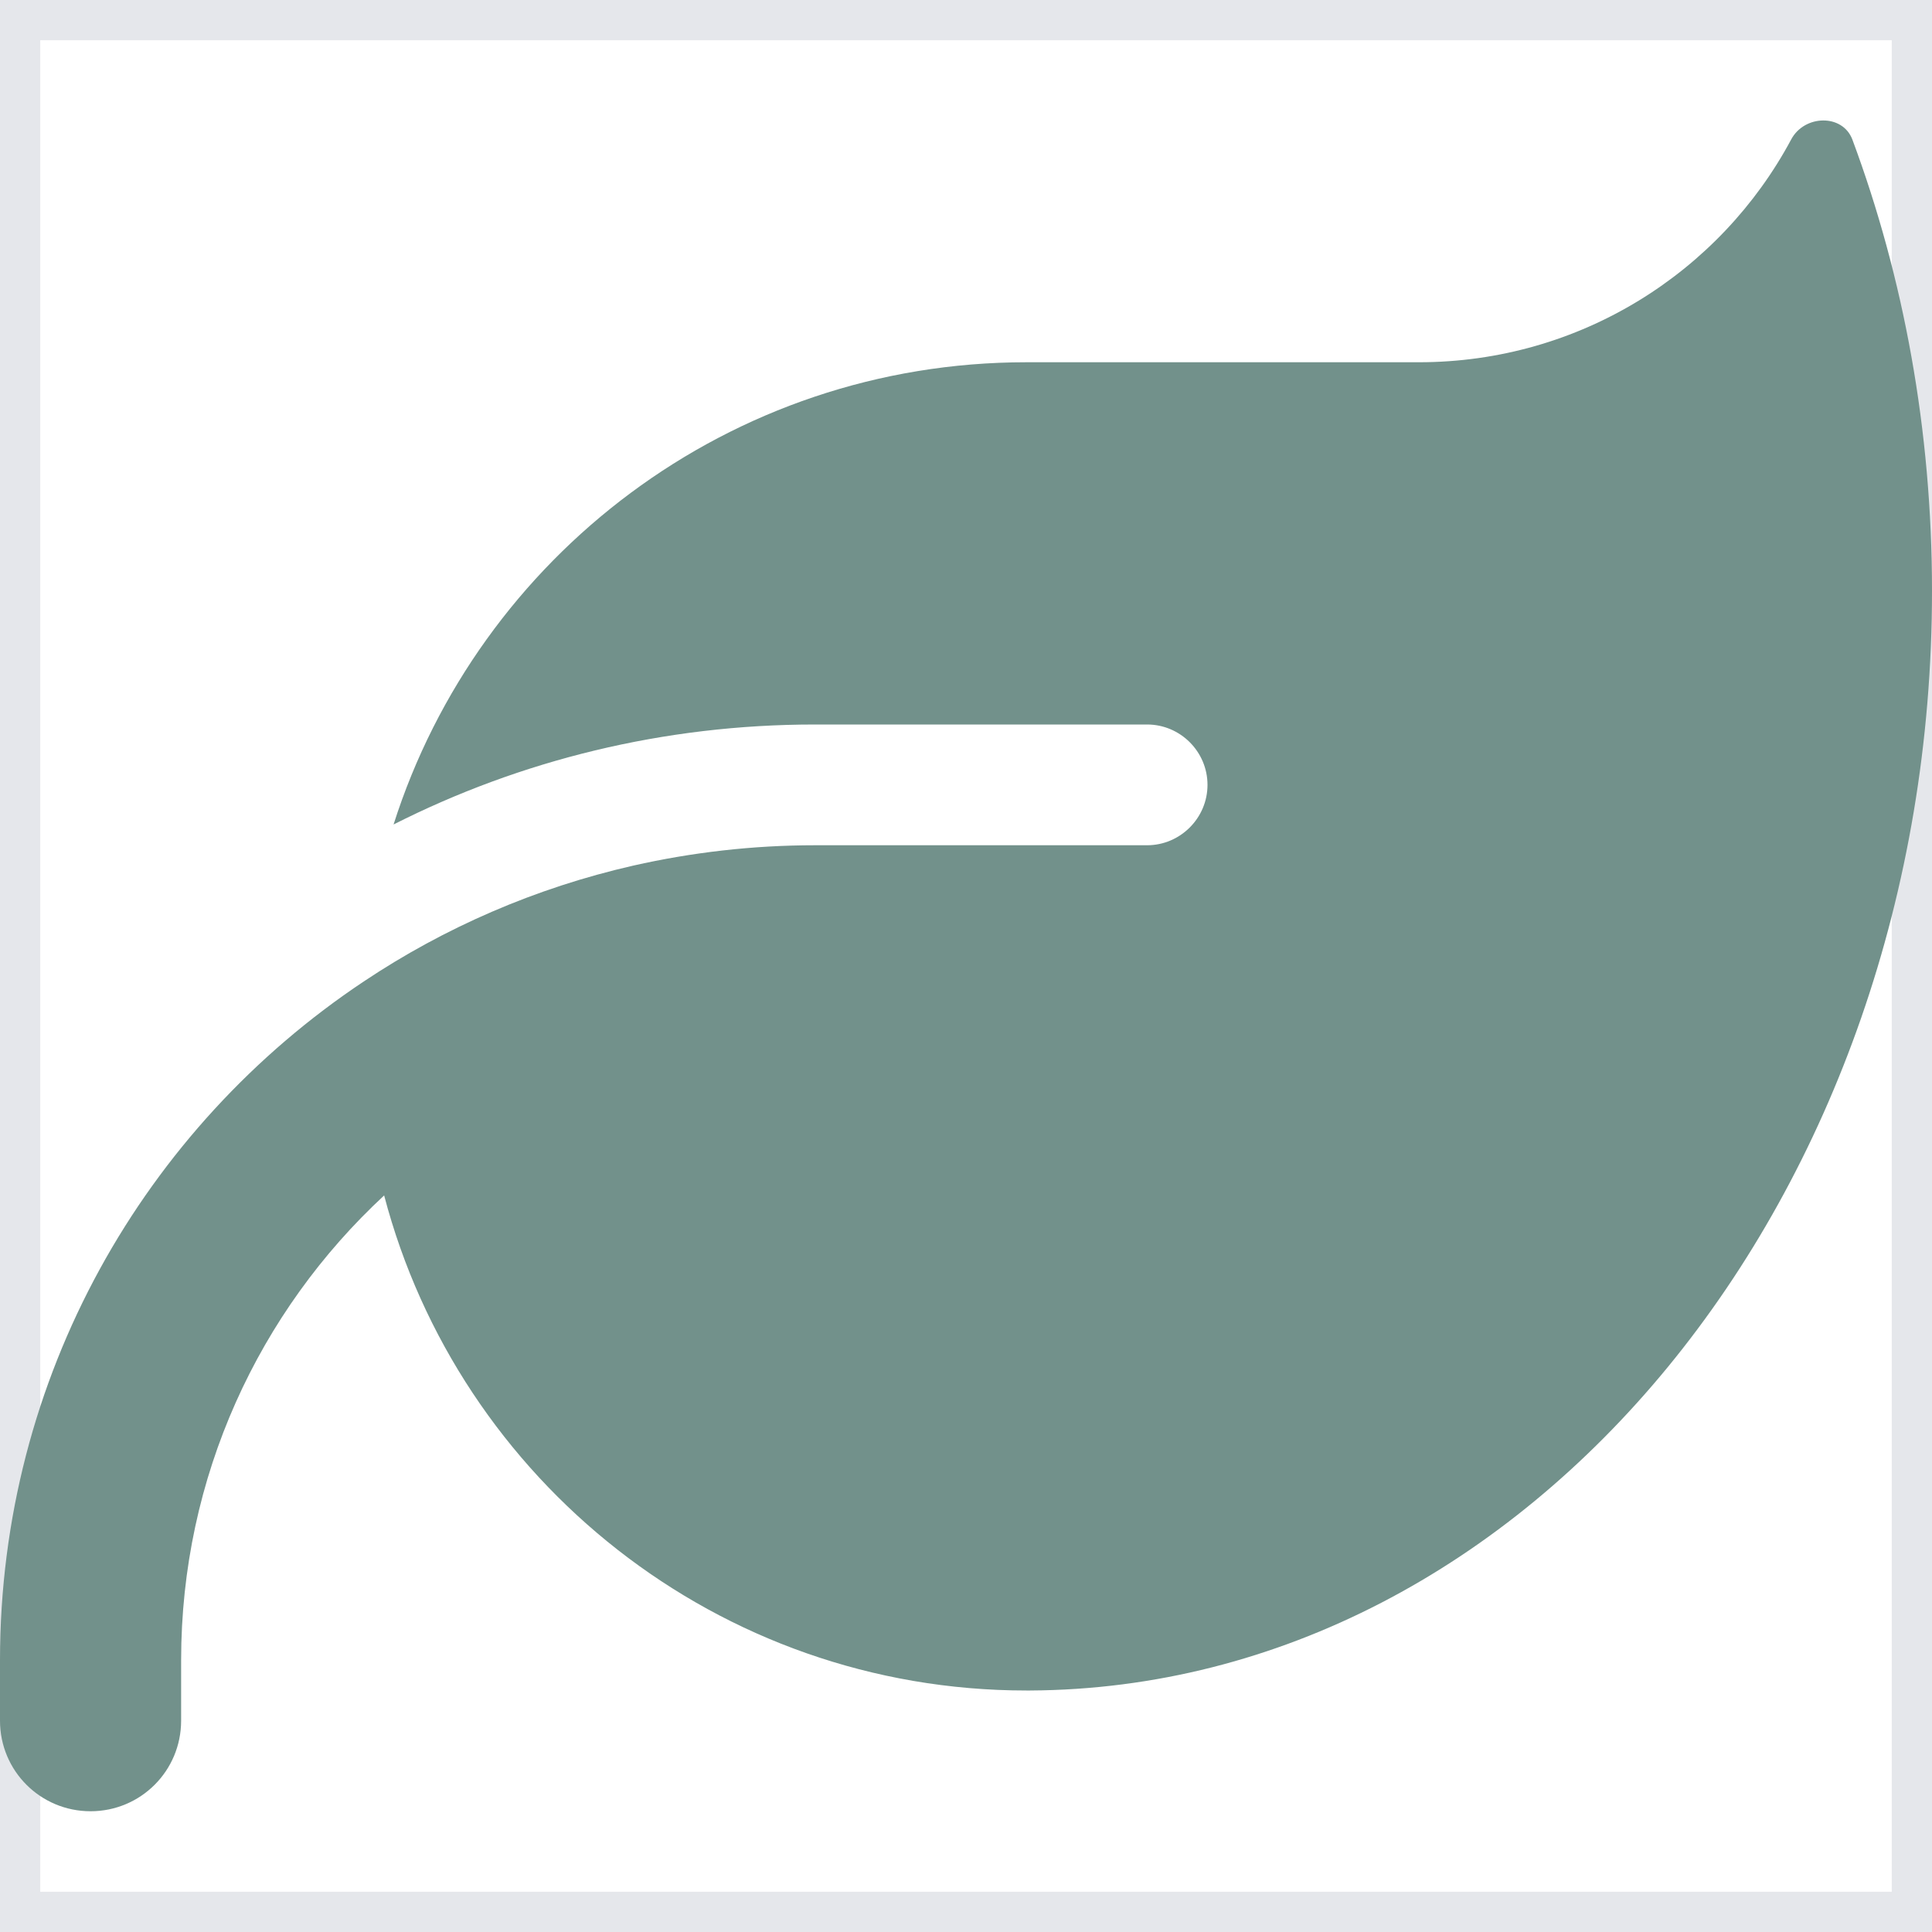
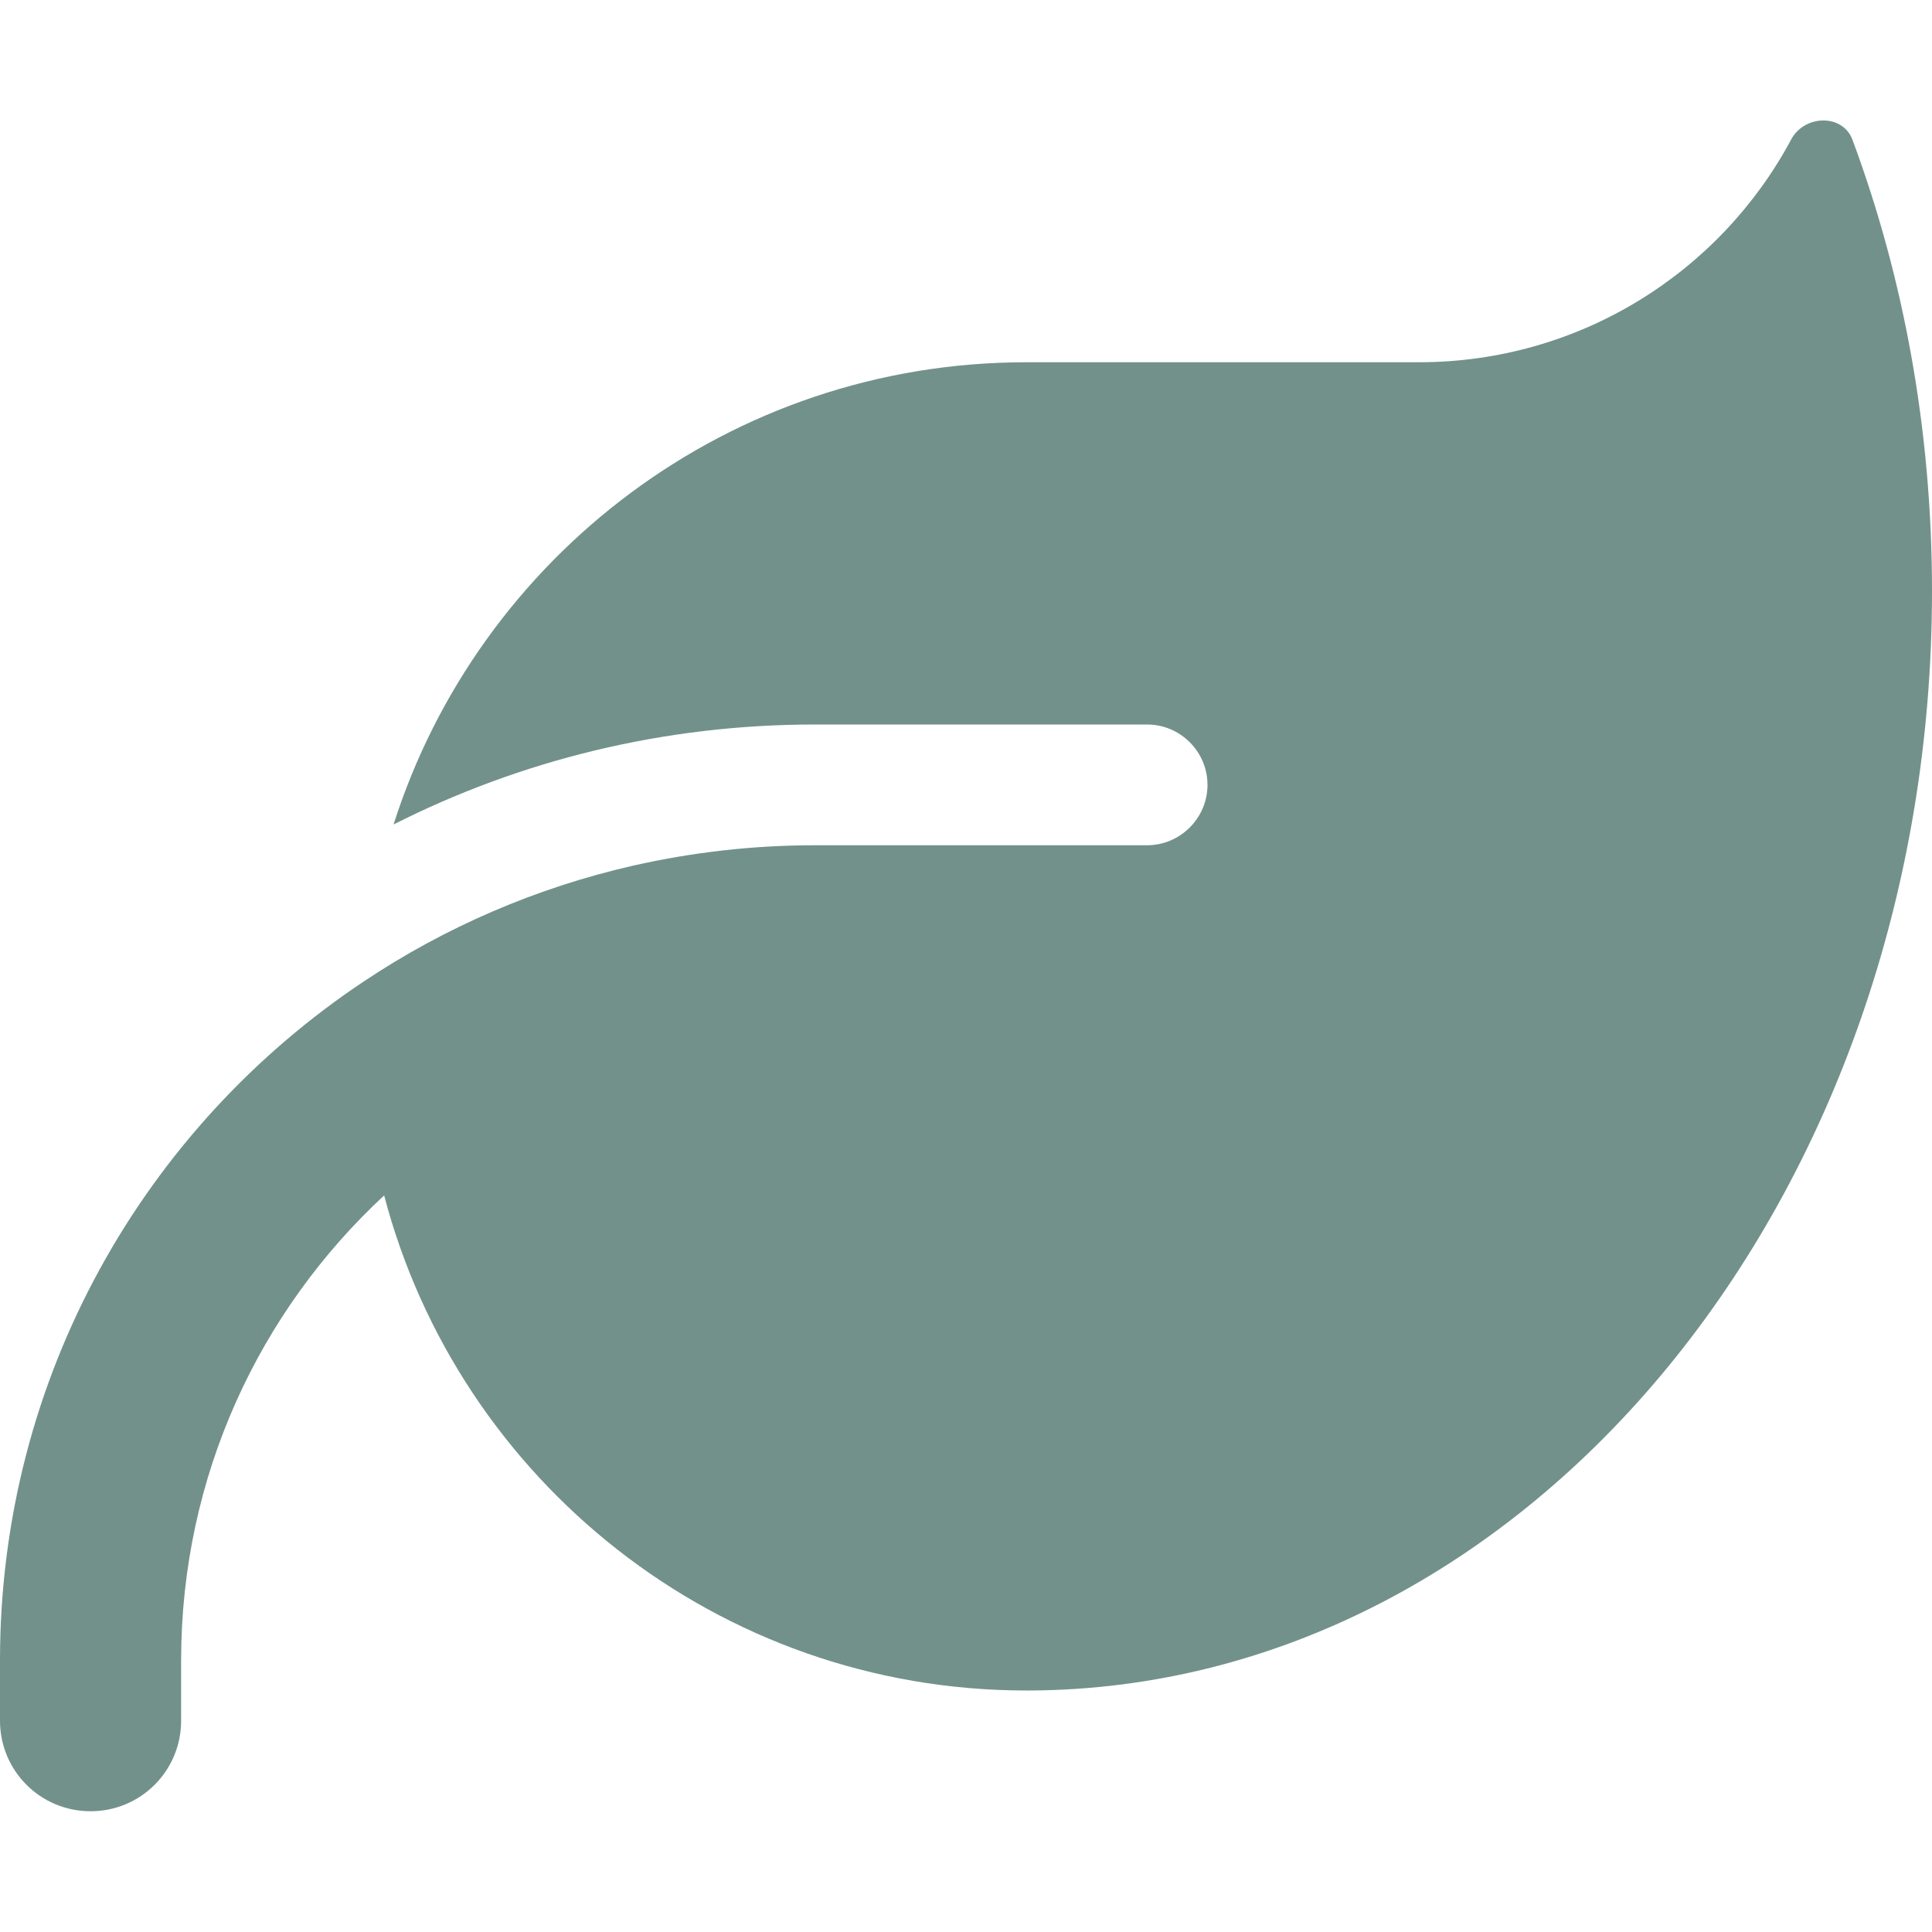
<svg xmlns="http://www.w3.org/2000/svg" width="24" height="24" viewBox="0 0 24 24" fill="none">
-   <path d="M24 24H0V0H24V24Z" stroke="#E5E7EB" />
  <path d="M12.75 4.5C9.066 4.5 5.948 6.914 4.889 10.242C6.464 9.445 8.241 9 10.125 9H14.25C14.662 9 15 9.337 15 9.75C15 10.162 14.662 10.5 14.25 10.5H13.5H10.125C9.347 10.5 8.592 10.589 7.866 10.753C6.652 11.03 5.522 11.522 4.519 12.192C1.795 14.006 0 17.105 0 20.625V21.375C0 21.998 0.502 22.5 1.125 22.5C1.748 22.5 2.25 21.998 2.25 21.375V20.625C2.25 18.342 3.22 16.289 4.772 14.85C5.7 18.389 8.92 21 12.75 21H12.797C18.989 20.967 24 14.864 24 7.341C24 5.344 23.648 3.445 23.011 1.734C22.889 1.411 22.416 1.425 22.252 1.73C21.37 3.38 19.627 4.5 17.625 4.5H12.75Z" fill="#72918B" />
</svg>
